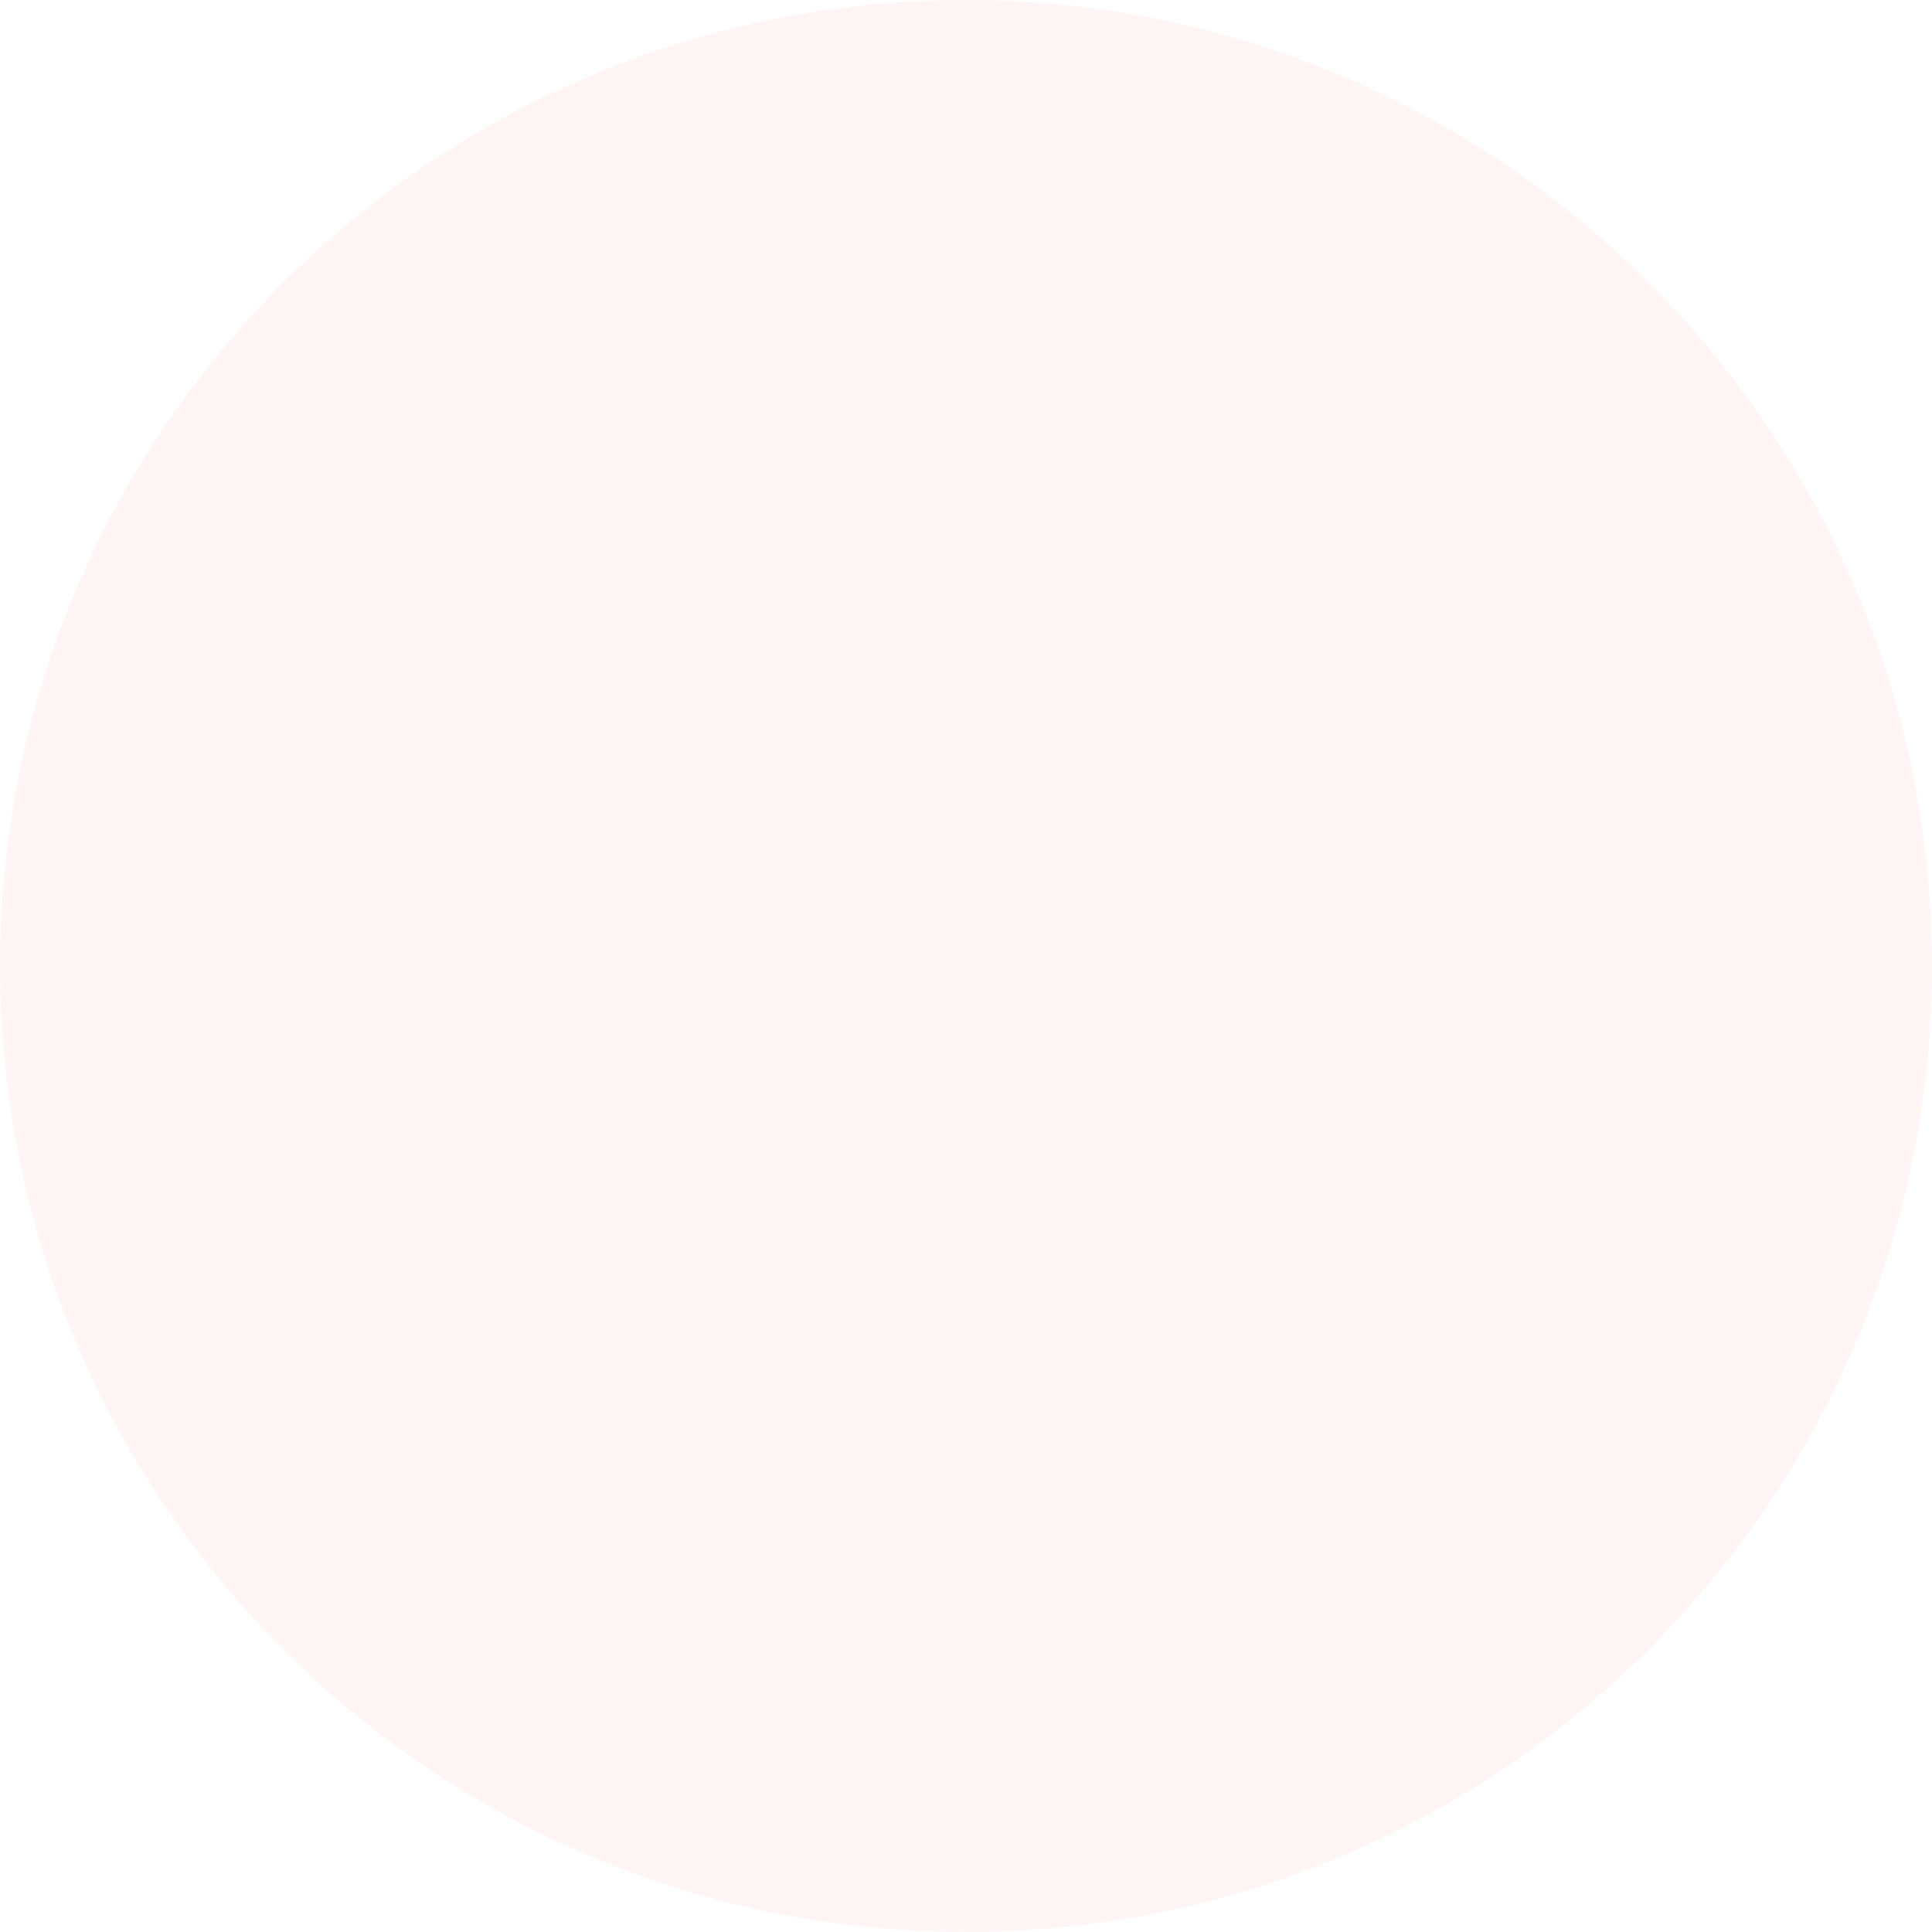
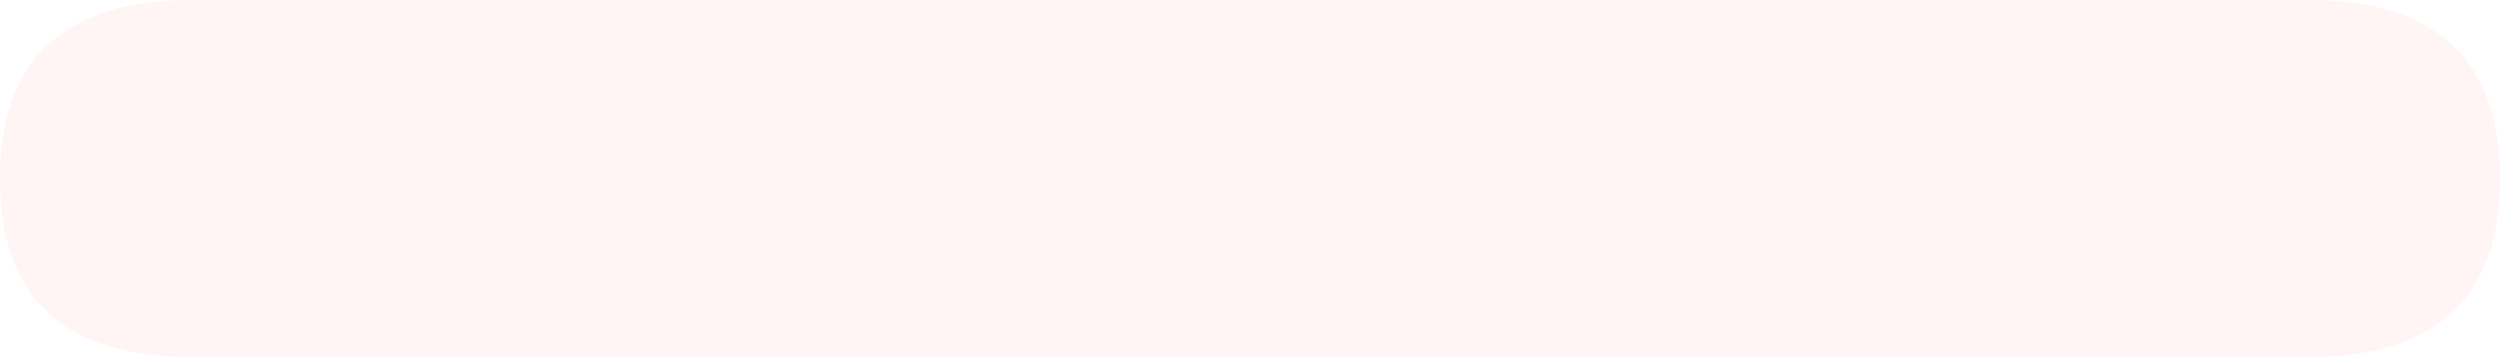
- <svg xmlns="http://www.w3.org/2000/svg" version="1.1" width="18px" height="18px">
-   <g transform="matrix(1 0 0 1 -53 -48 )">
-     <path d="M 0 9  C 0 13.971  4.029 18  9 18  C 13.971 18  18 13.971  18 9  C 18 4.029  13.971 0  9 0  C 4.029 0  0 4.029  0 9  Z " fill-rule="nonzero" fill="#fff5f5" stroke="none" transform="matrix(1 0 0 1 53 48 )" />
+ <svg xmlns="http://www.w3.org/2000/svg" version="1.1" width="21px" height="3px">
+   <g transform="matrix(1 0 0 1 -79 -62 )">
+     <path d="M 0 1.5  C 0 0.5  0.538 0  1.615 0  L 19.385 0  C 20.462 0  21 0.5  21 1.5  C 21 2.5  20.462 3  19.385 3  L 1.615 3  C 0.538 3  0 2.5  0 1.5  Z " fill-rule="nonzero" fill="#fff5f5" stroke="none" transform="matrix(1 0 0 1 79 62 )" />
  </g>
</svg>
